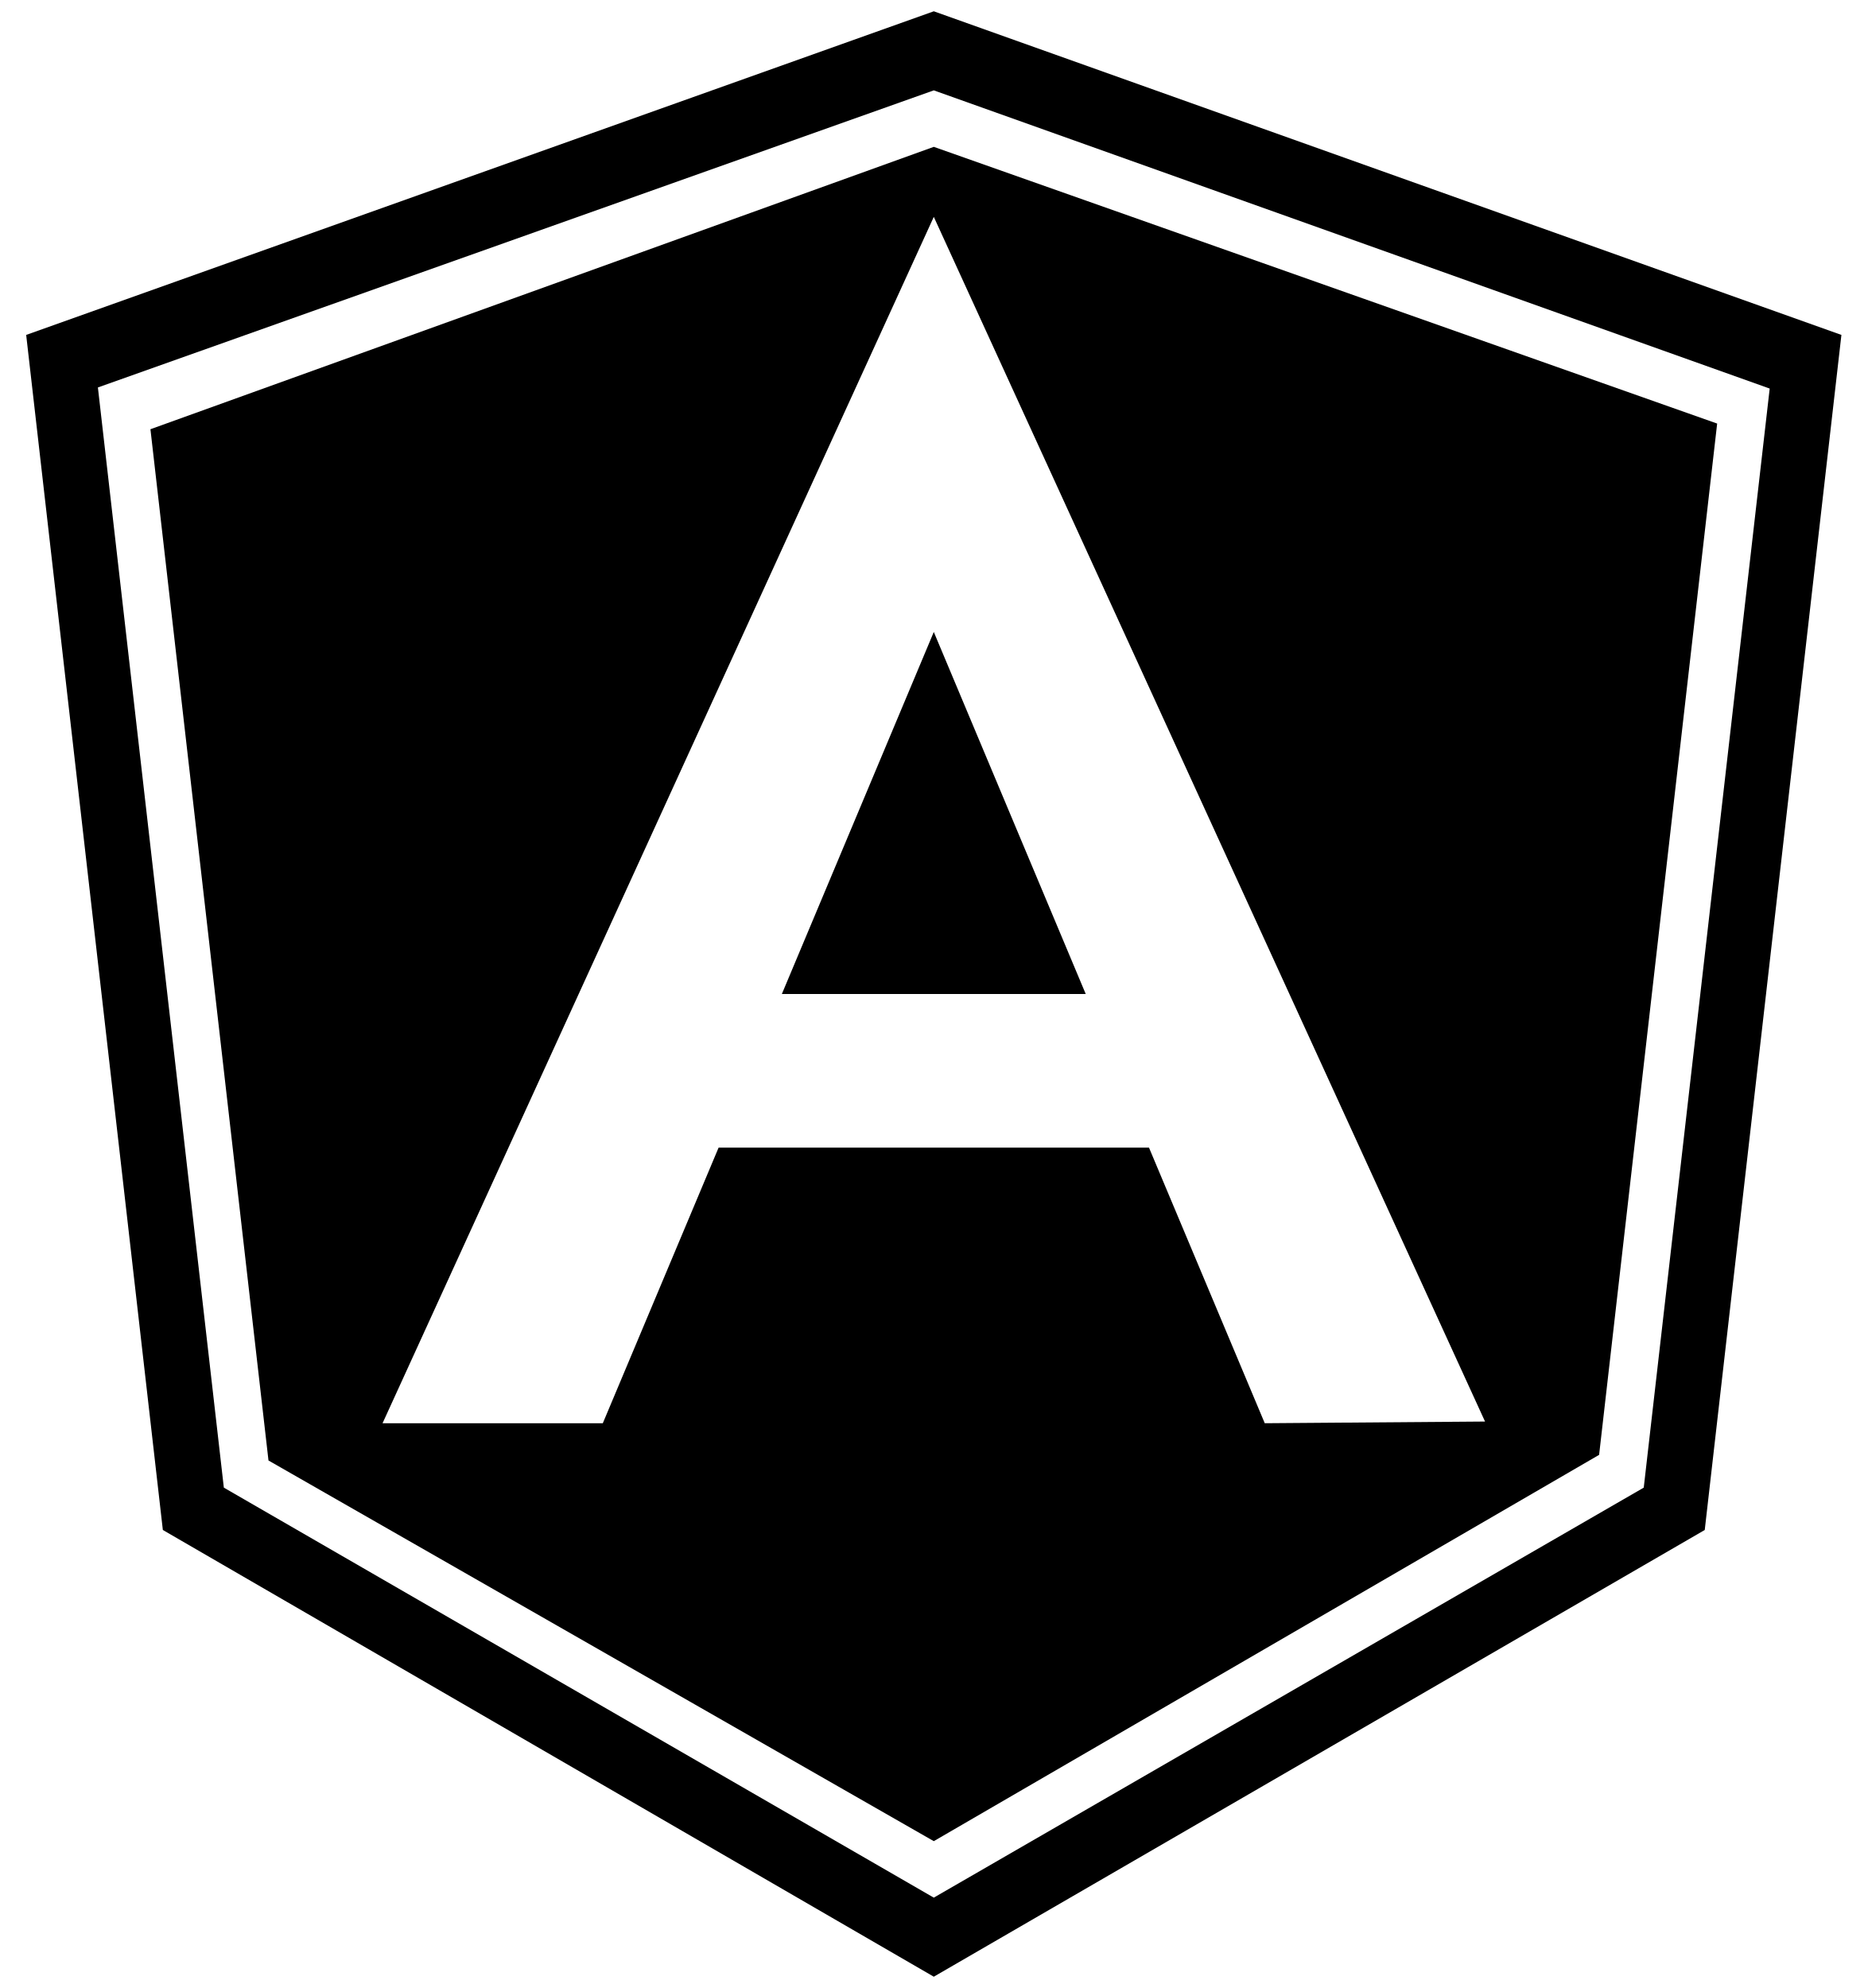
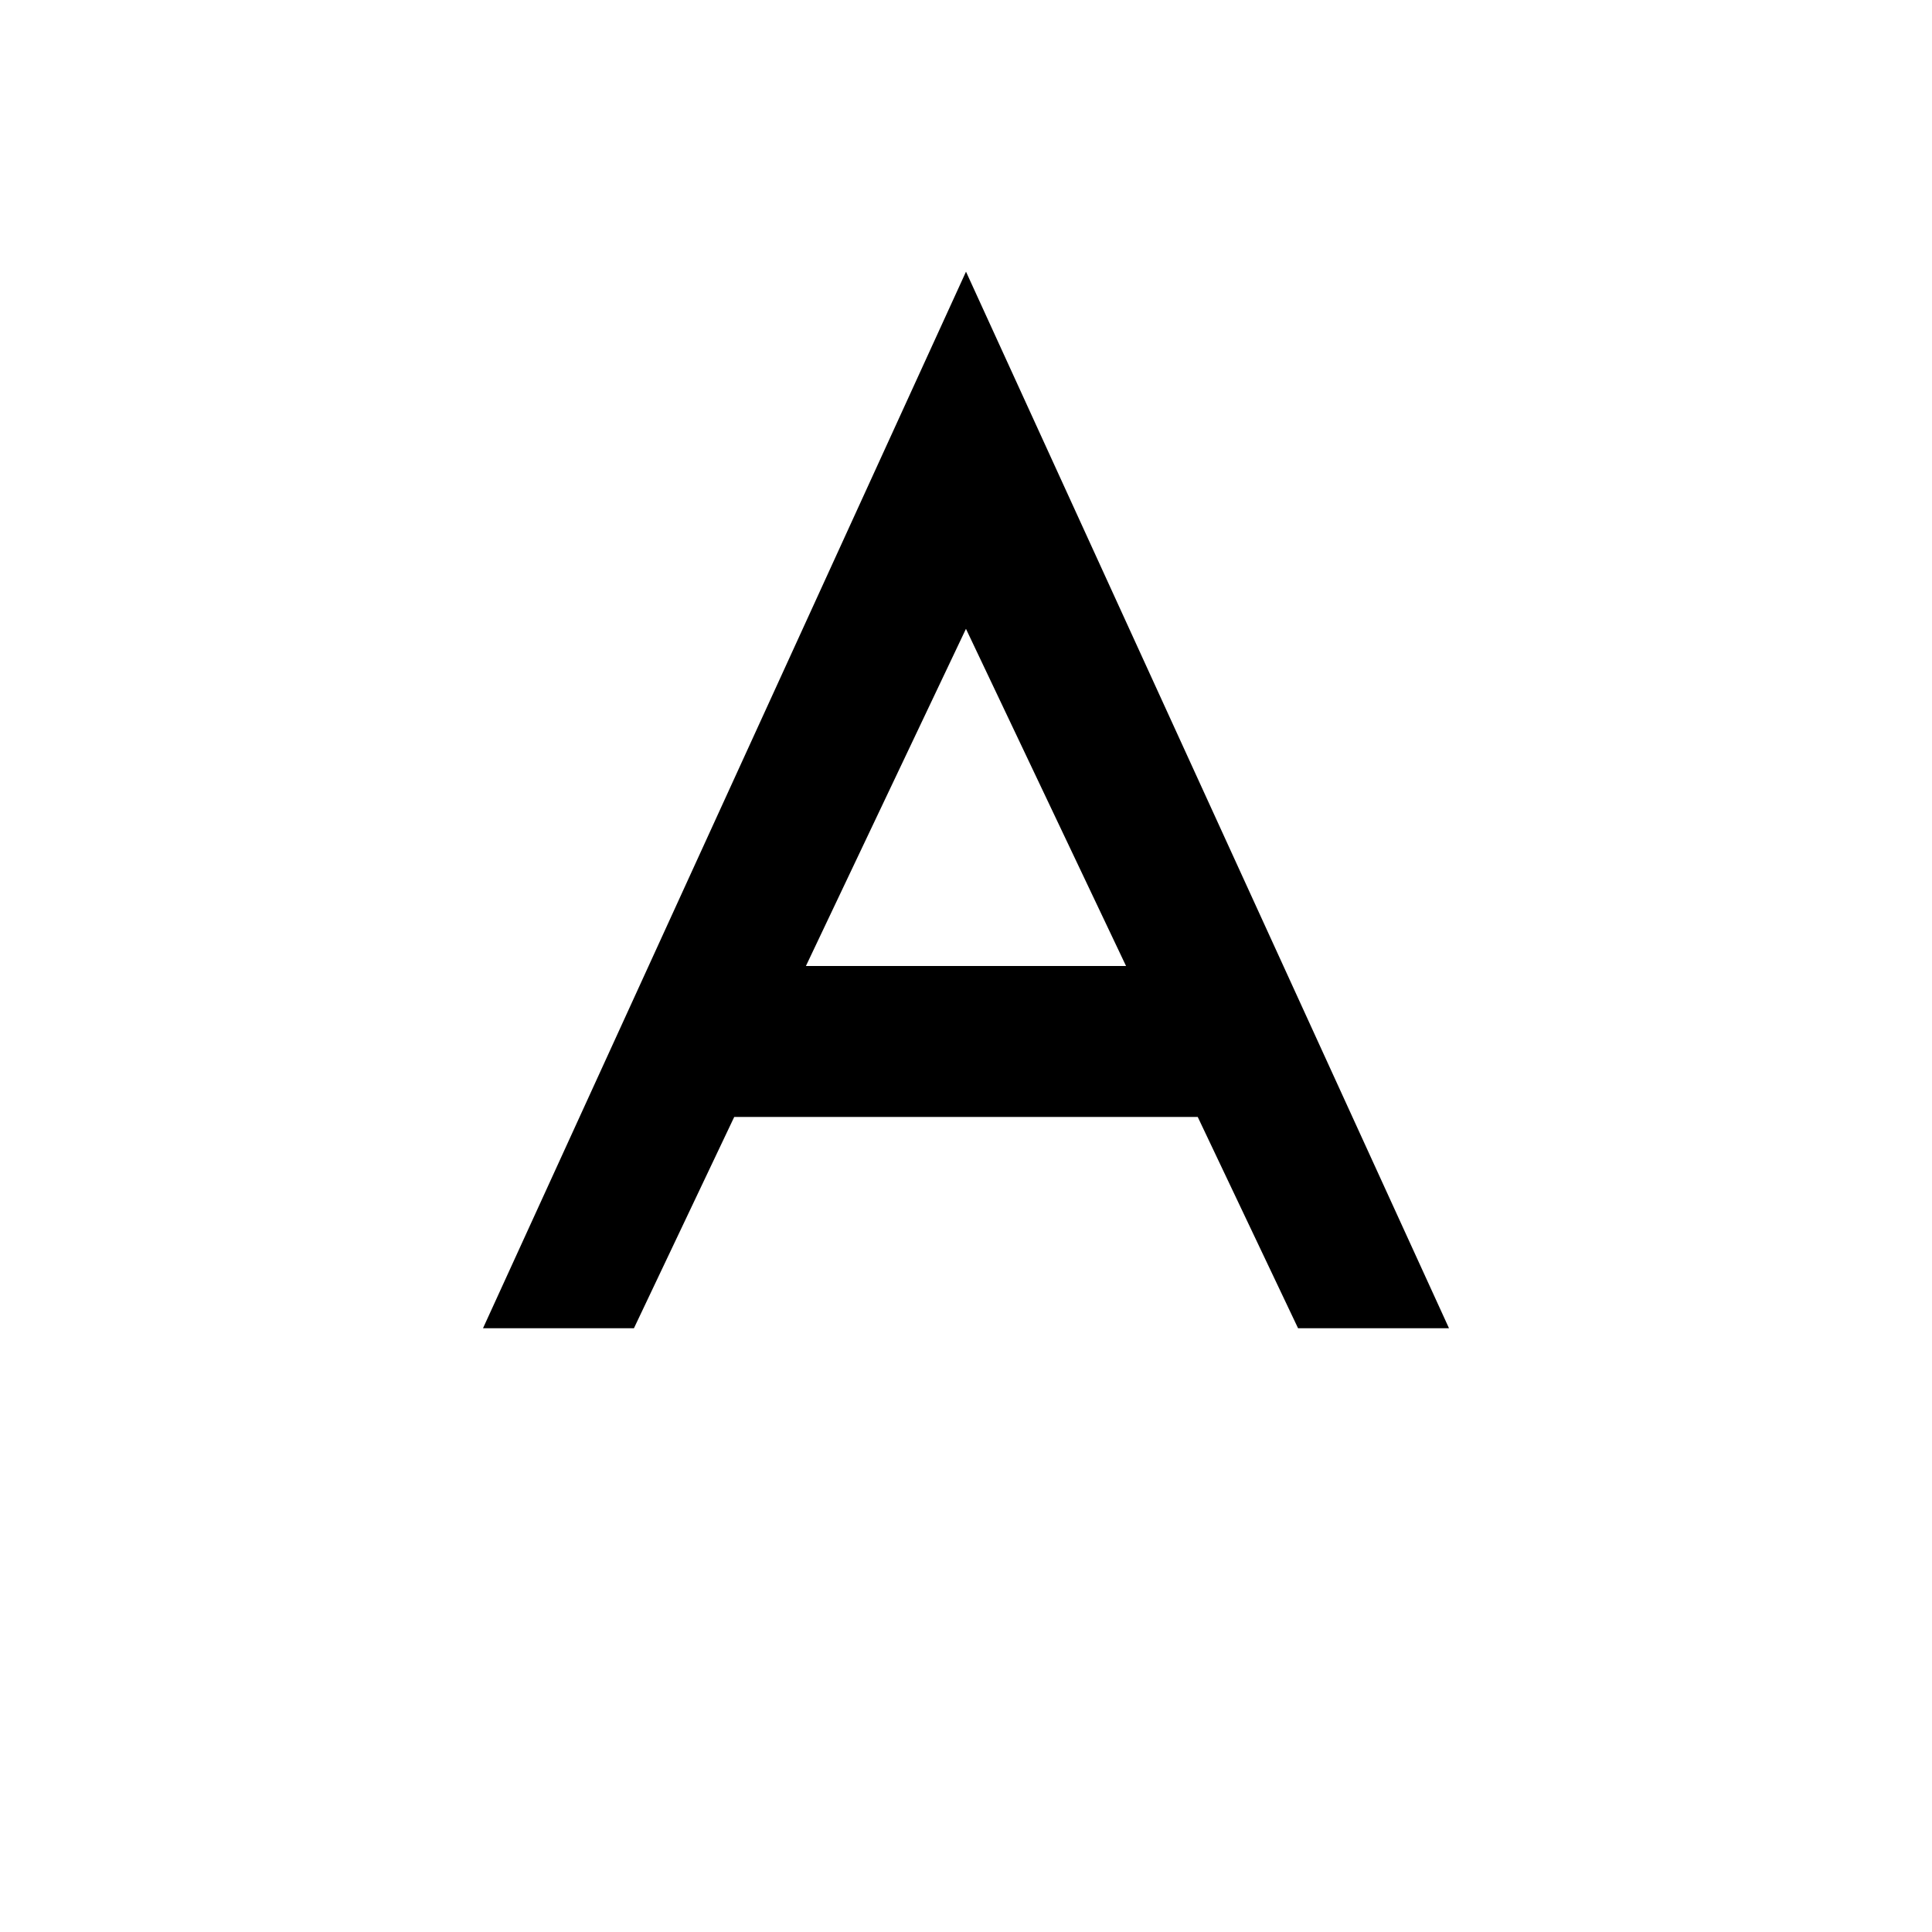
- <svg xmlns="http://www.w3.org/2000/svg" width="62" height="66" viewBox="0 0 62 66" fill="none">
-   <path d="M31 0.375L0.869 11.119L5.406 50.794L31 65.625L56.594 50.794L61.131 11.119L31 0.375ZM54.569 49.388L31 63L7.431 49.388L3.25 12.863L31 3L58.75 12.9L54.569 49.388Z" fill="black" />
-   <path d="M31 4.875L4.994 14.25L8.913 48.487L31 61.125L53.087 48.3L57.006 14.062L31 4.875ZM41.987 47.25L38.144 38.1H23.856L20.012 47.25H12.7L31 7.2L49.3 47.194L41.987 47.25Z" fill="black" />
-   <path d="M25.956 33H36.044L31 20.981L25.956 33Z" fill="black" />
+ <svg xmlns="http://www.w3.org/2000/svg" width="50" height="50" viewBox="0 0 50 50" fill="none">
+   <path d="M33.594 34.375H37.5L25 7.031L12.5 34.375H16.406L19.002 28.906H30.997L33.594 34.375ZM20.857 25L24.999 16.274L29.142 25H20.857Z" fill="black" />
</svg>
